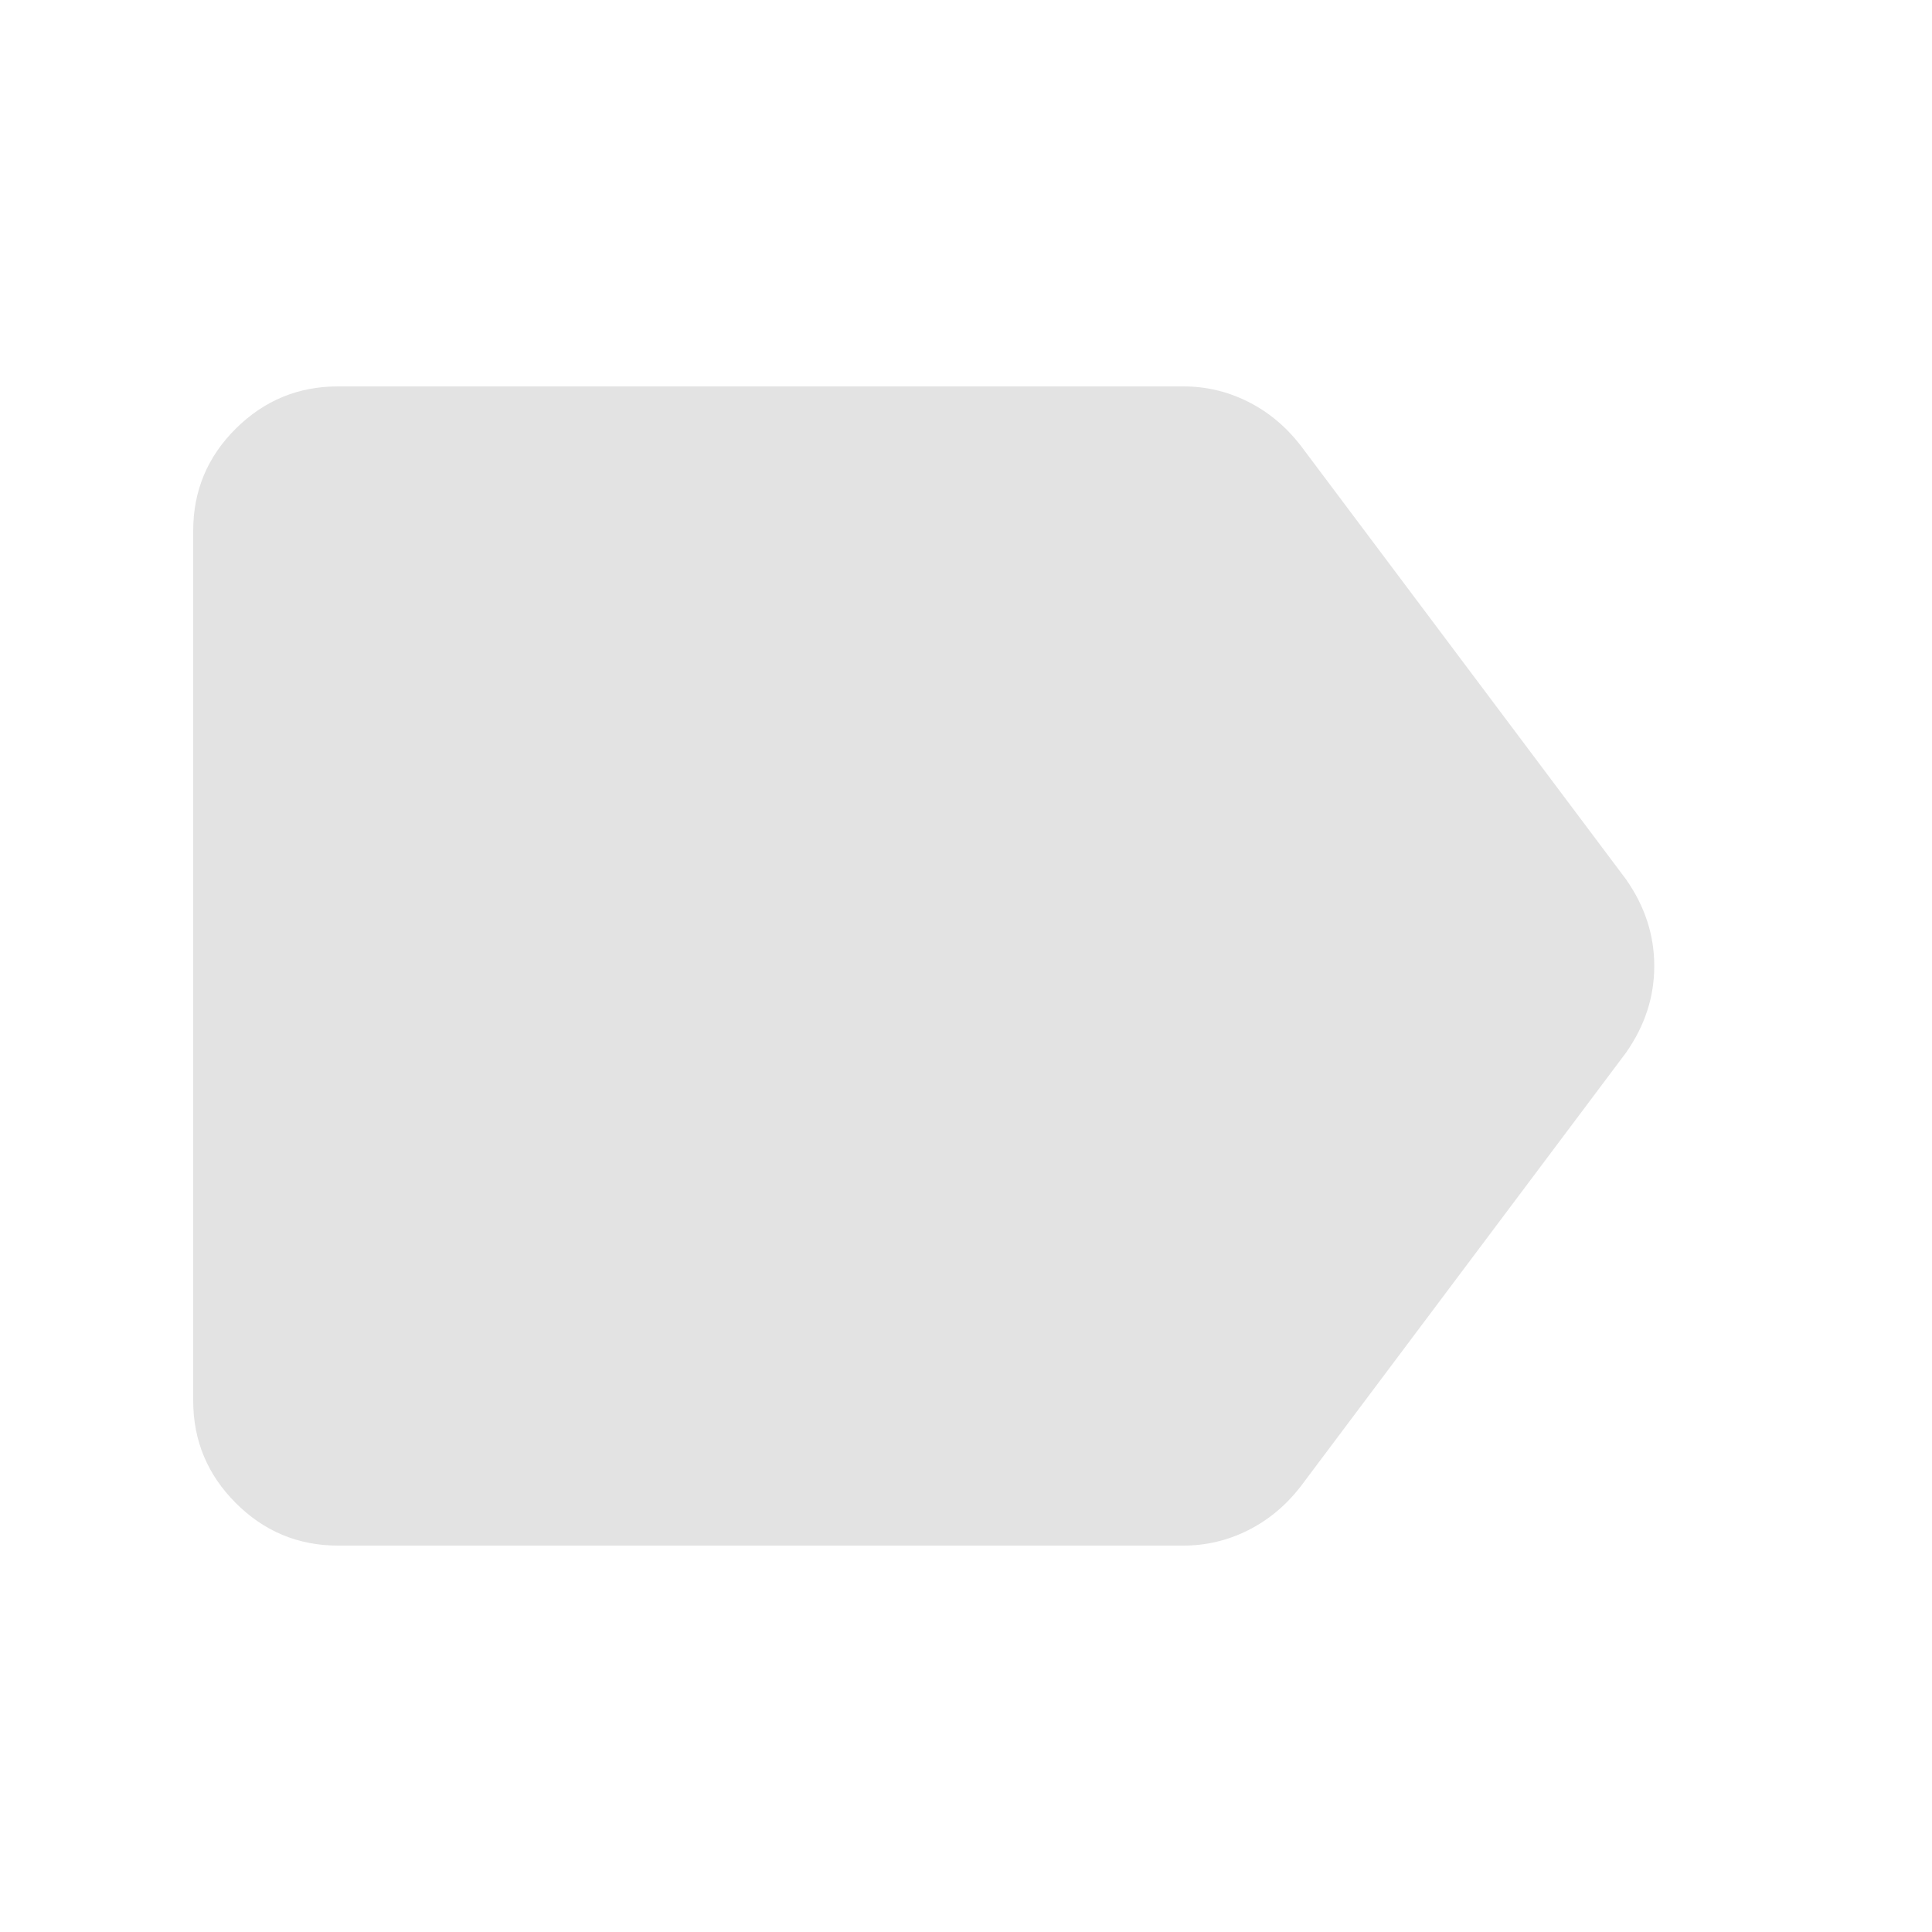
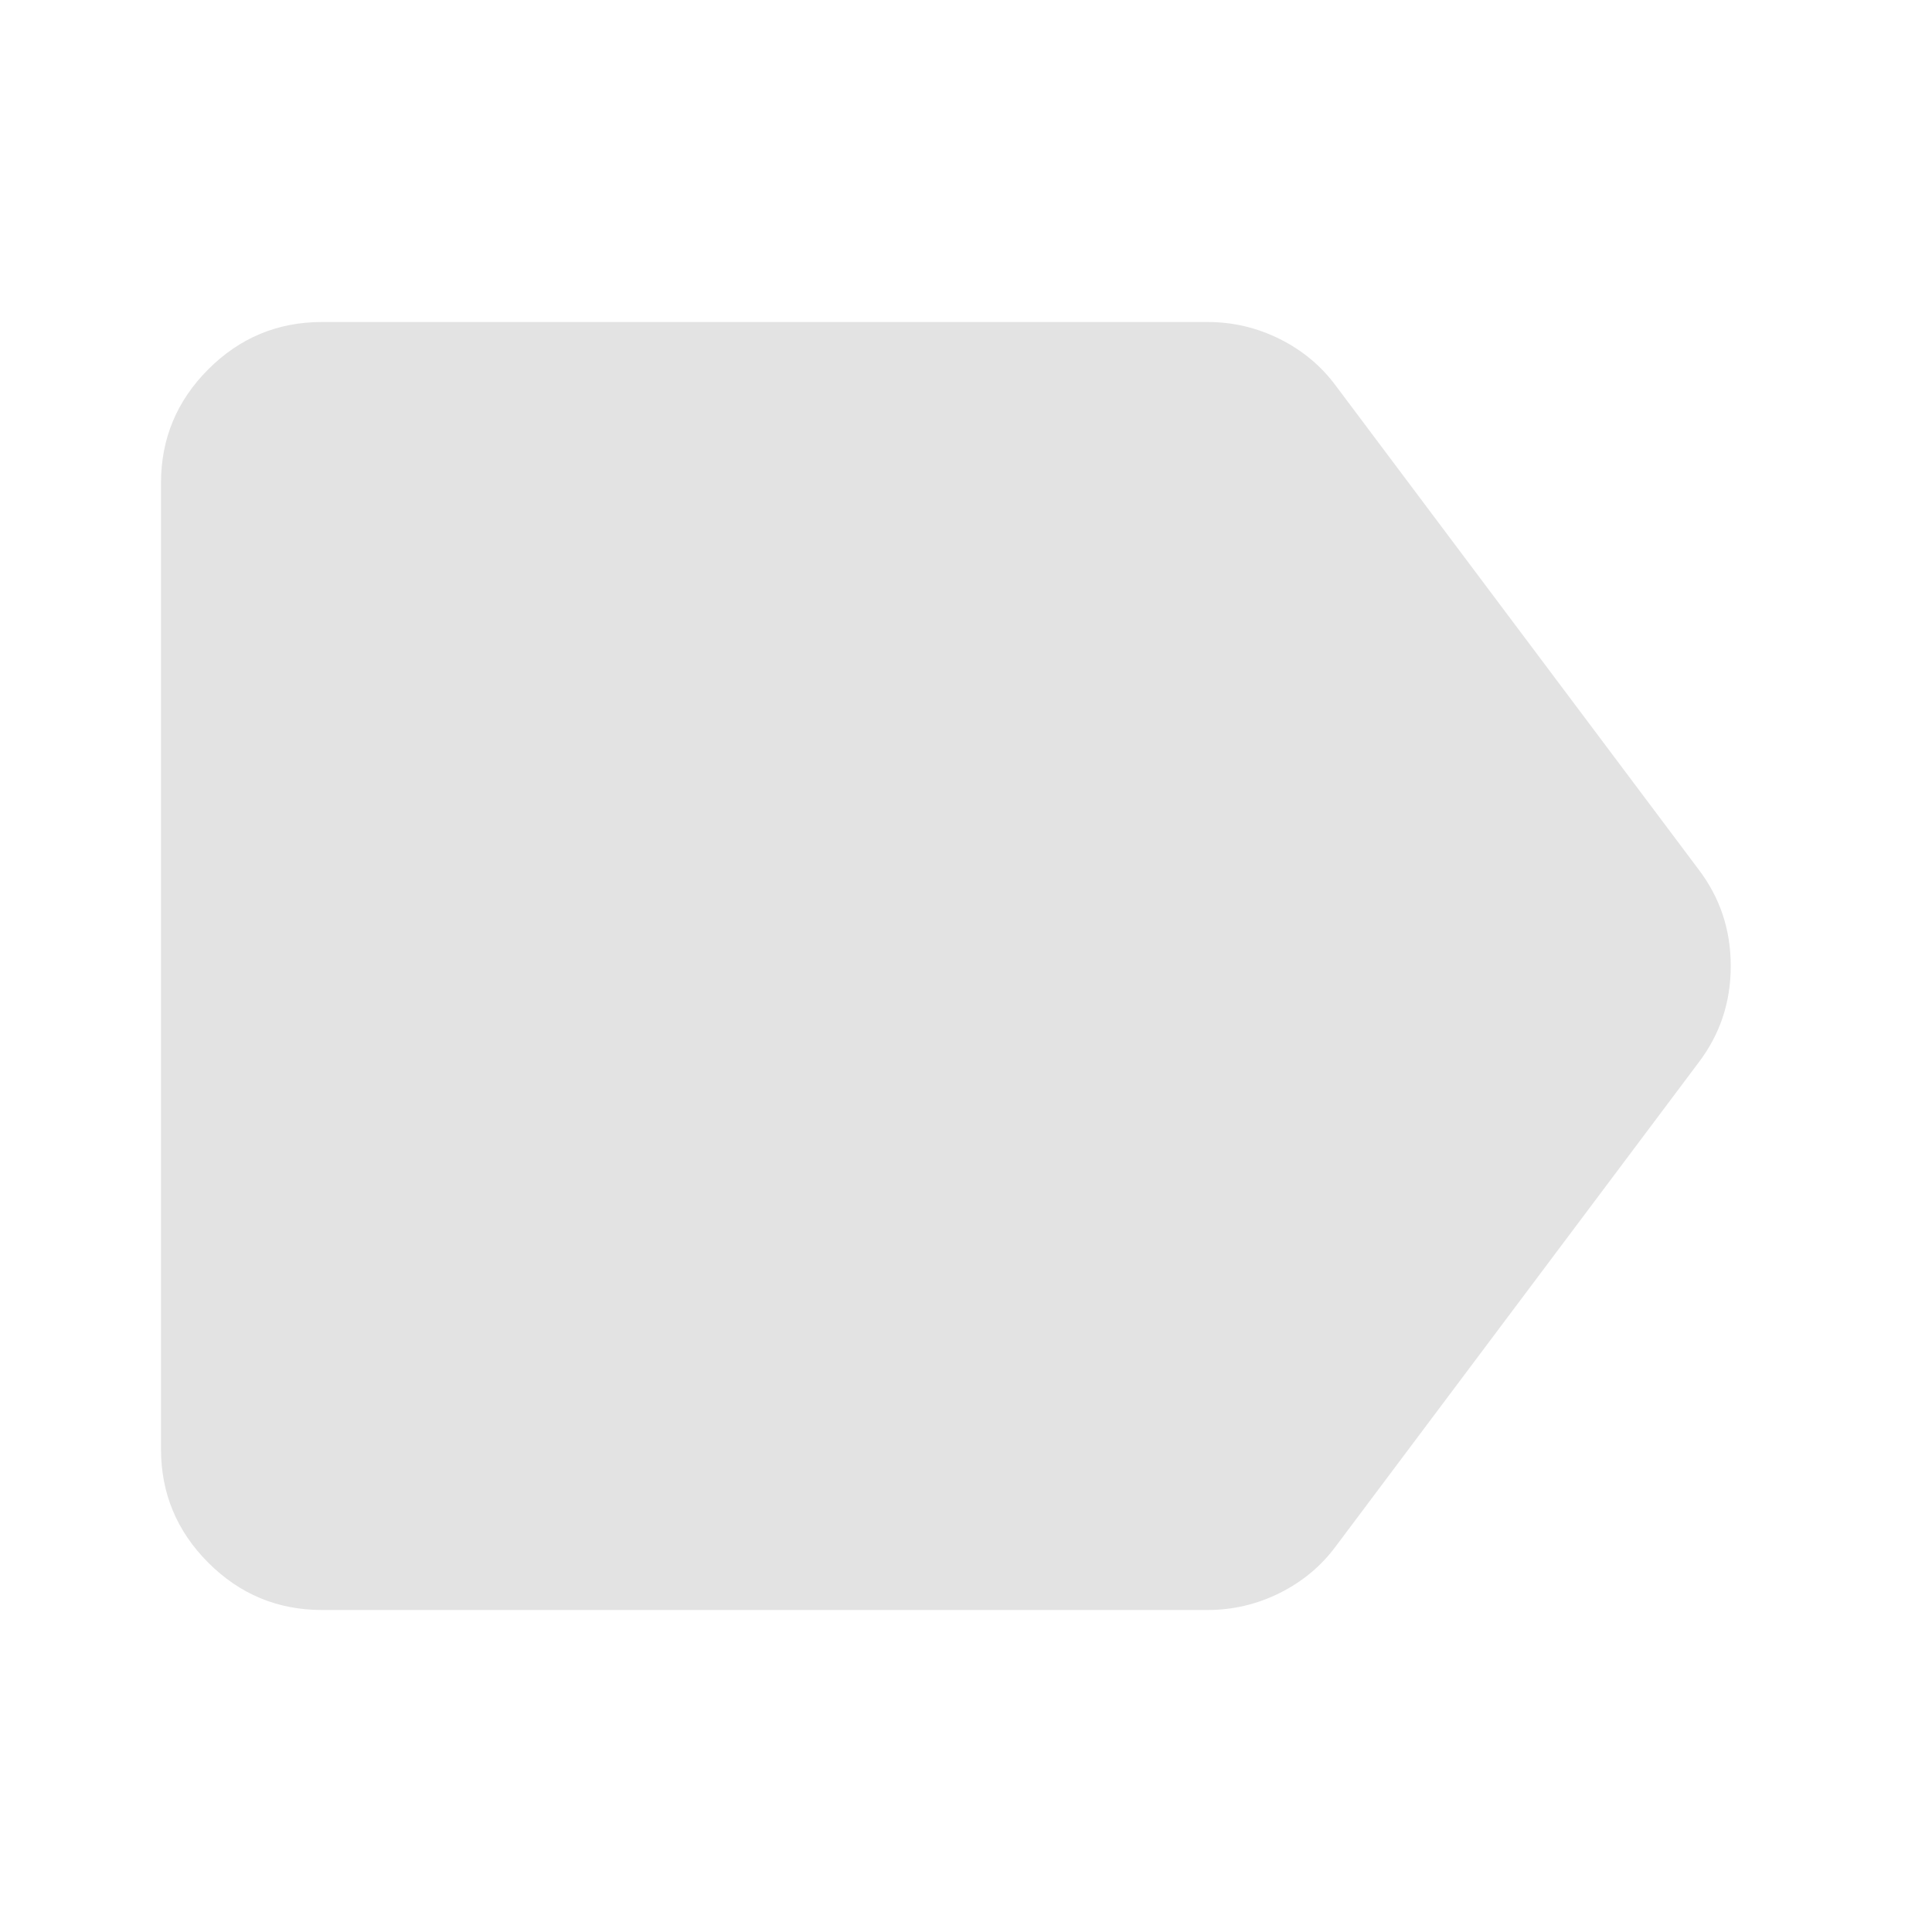
- <svg xmlns="http://www.w3.org/2000/svg" height="20px" viewBox="0 -960 960 960" width="20px" fill="#e3e3e3">
-   <path d="M168-192q-29.7 0-50.85-21.16Q96-234.32 96-264.04v-432.24Q96-726 117.15-747T168-768h420q16.85 0 31.92 7.5Q635-753 646-739l162 216q14 20 14 43t-14 43L646-221q-11 14-26.08 21.5Q604.85-192 588-192H168Z" />
+ <svg xmlns="http://www.w3.org/2000/svg" height="24px" viewBox="0 -960 960 960" width="24px" fill="#e3e3e3">
+   <path d="M160-160q-33 0-56.5-23.5T80-240v-480q0-33 23.5-56.5T160-800h440q19 0 36 8.5t28 23.5l180 240q16 21 16 48t-16 48L664-192q-11 15-28 23.5t-36 8.5H160Z" />
</svg>
